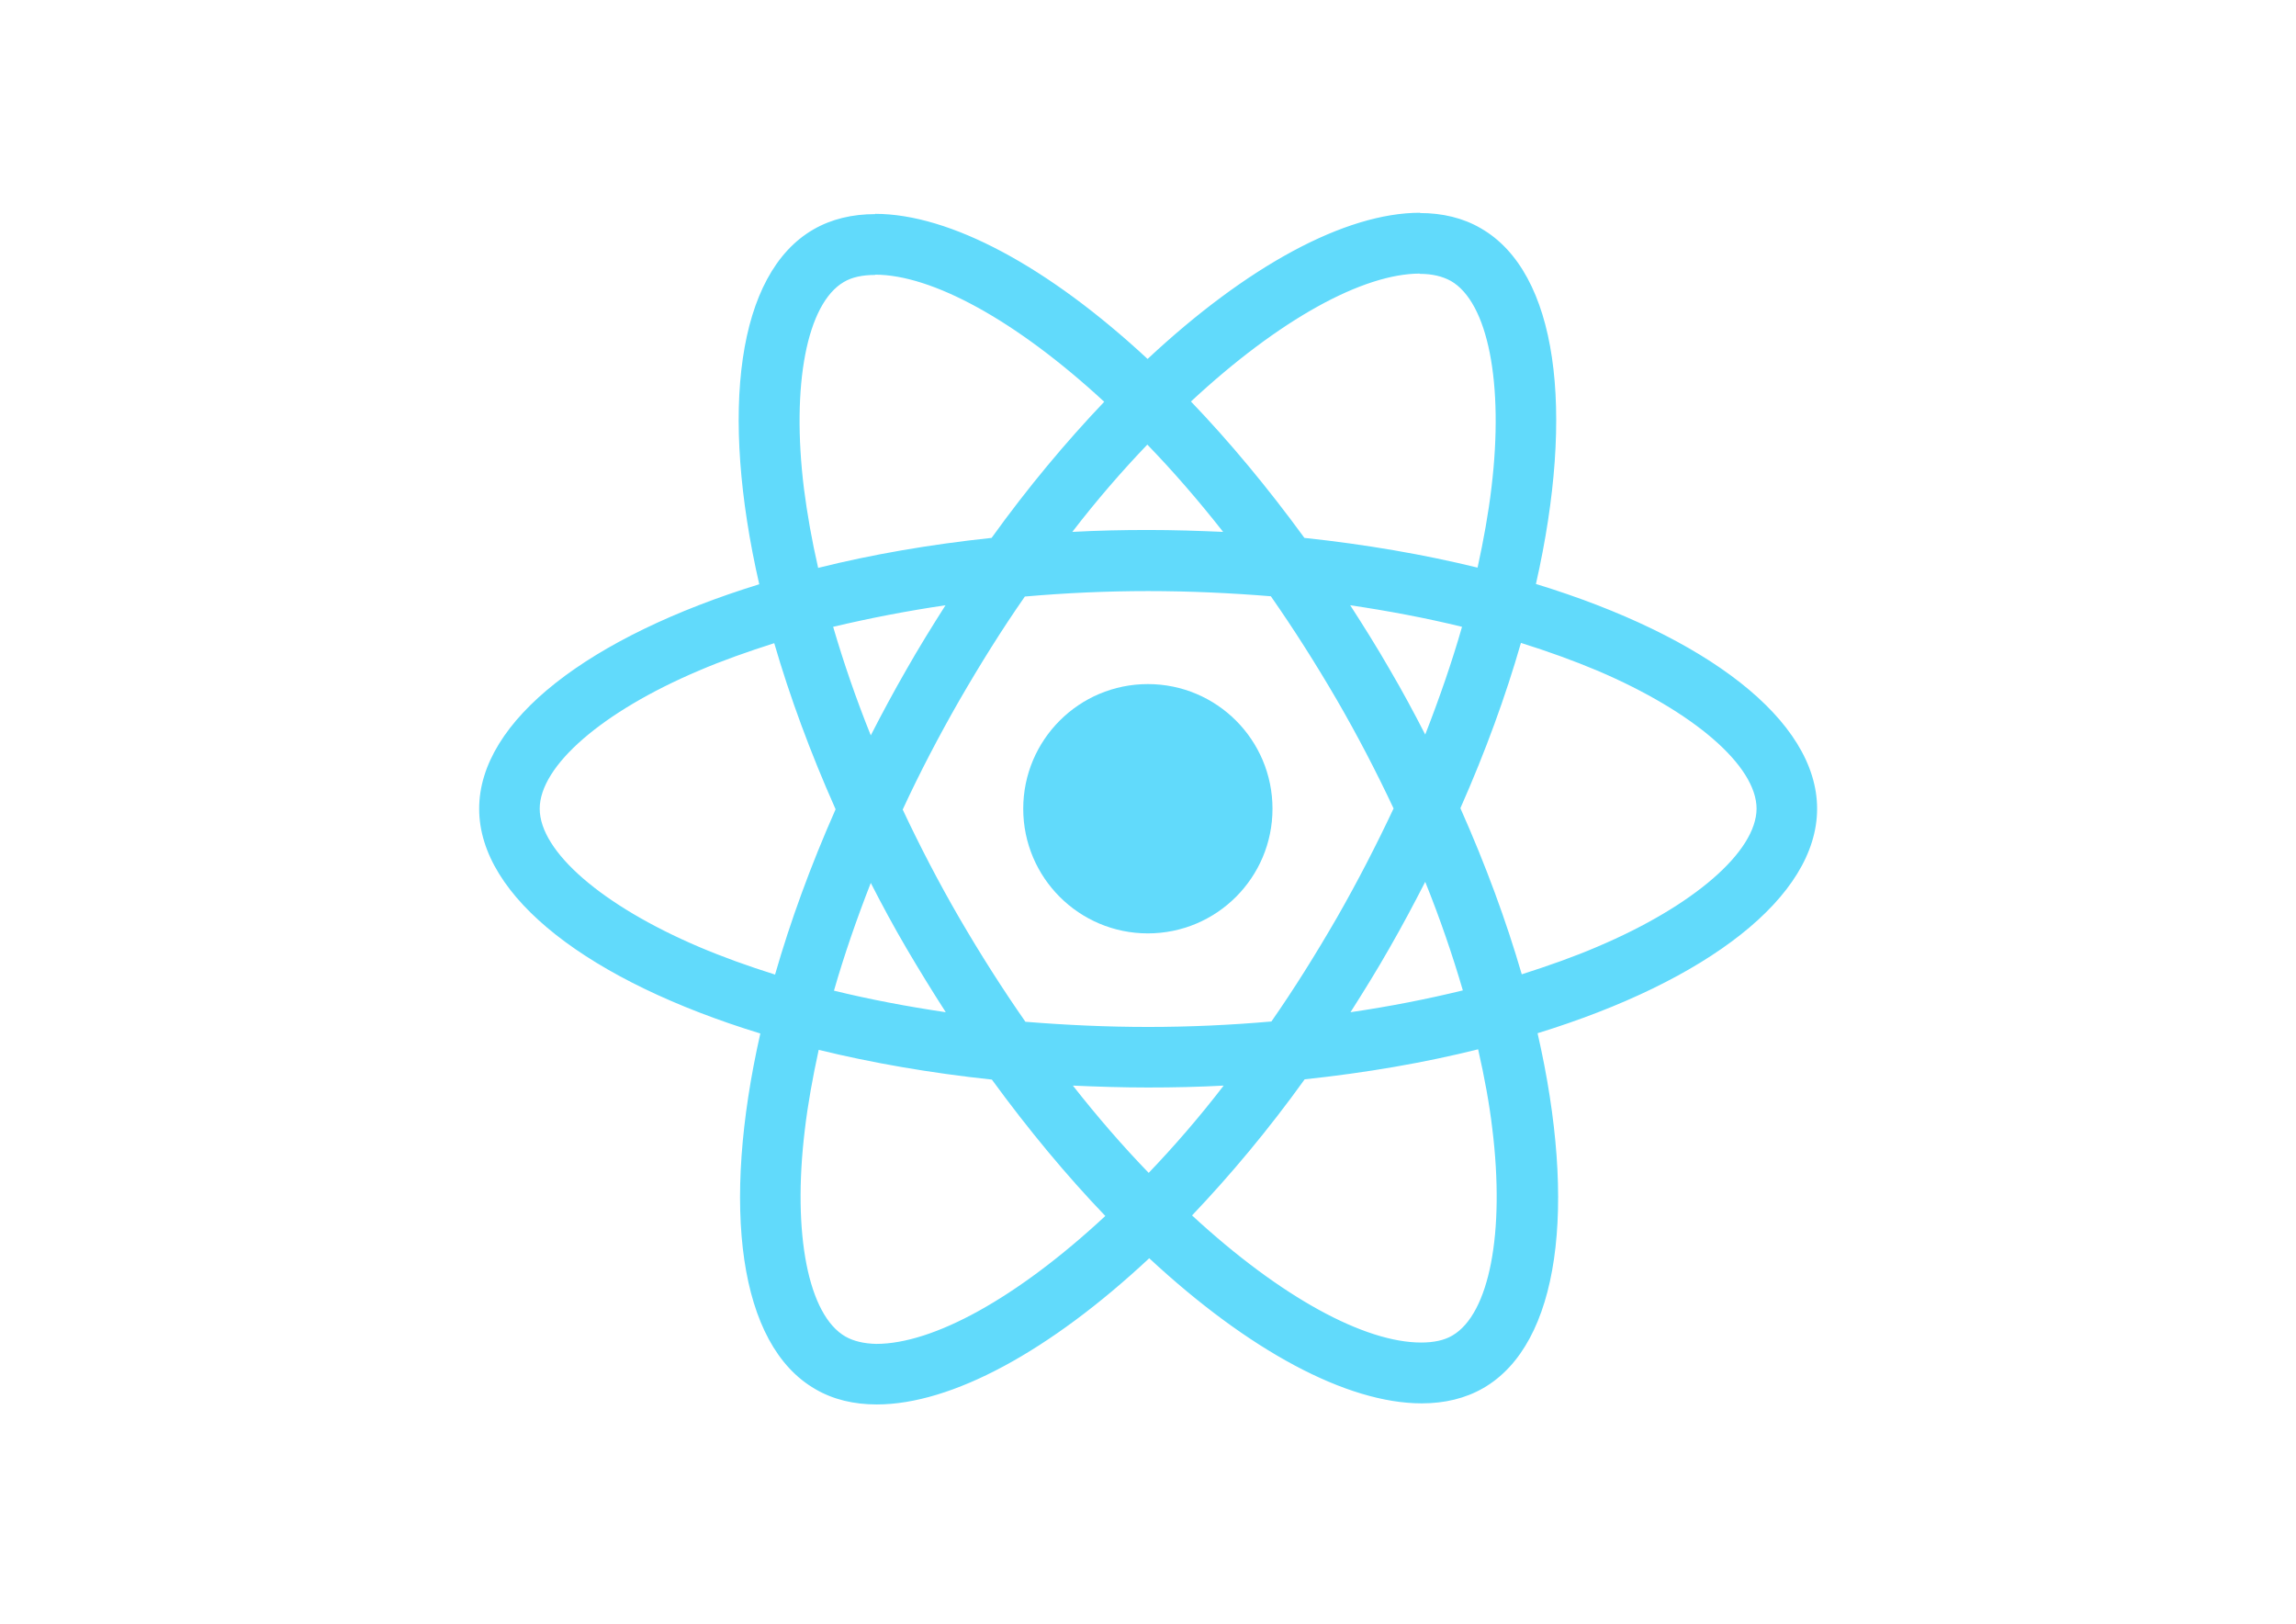
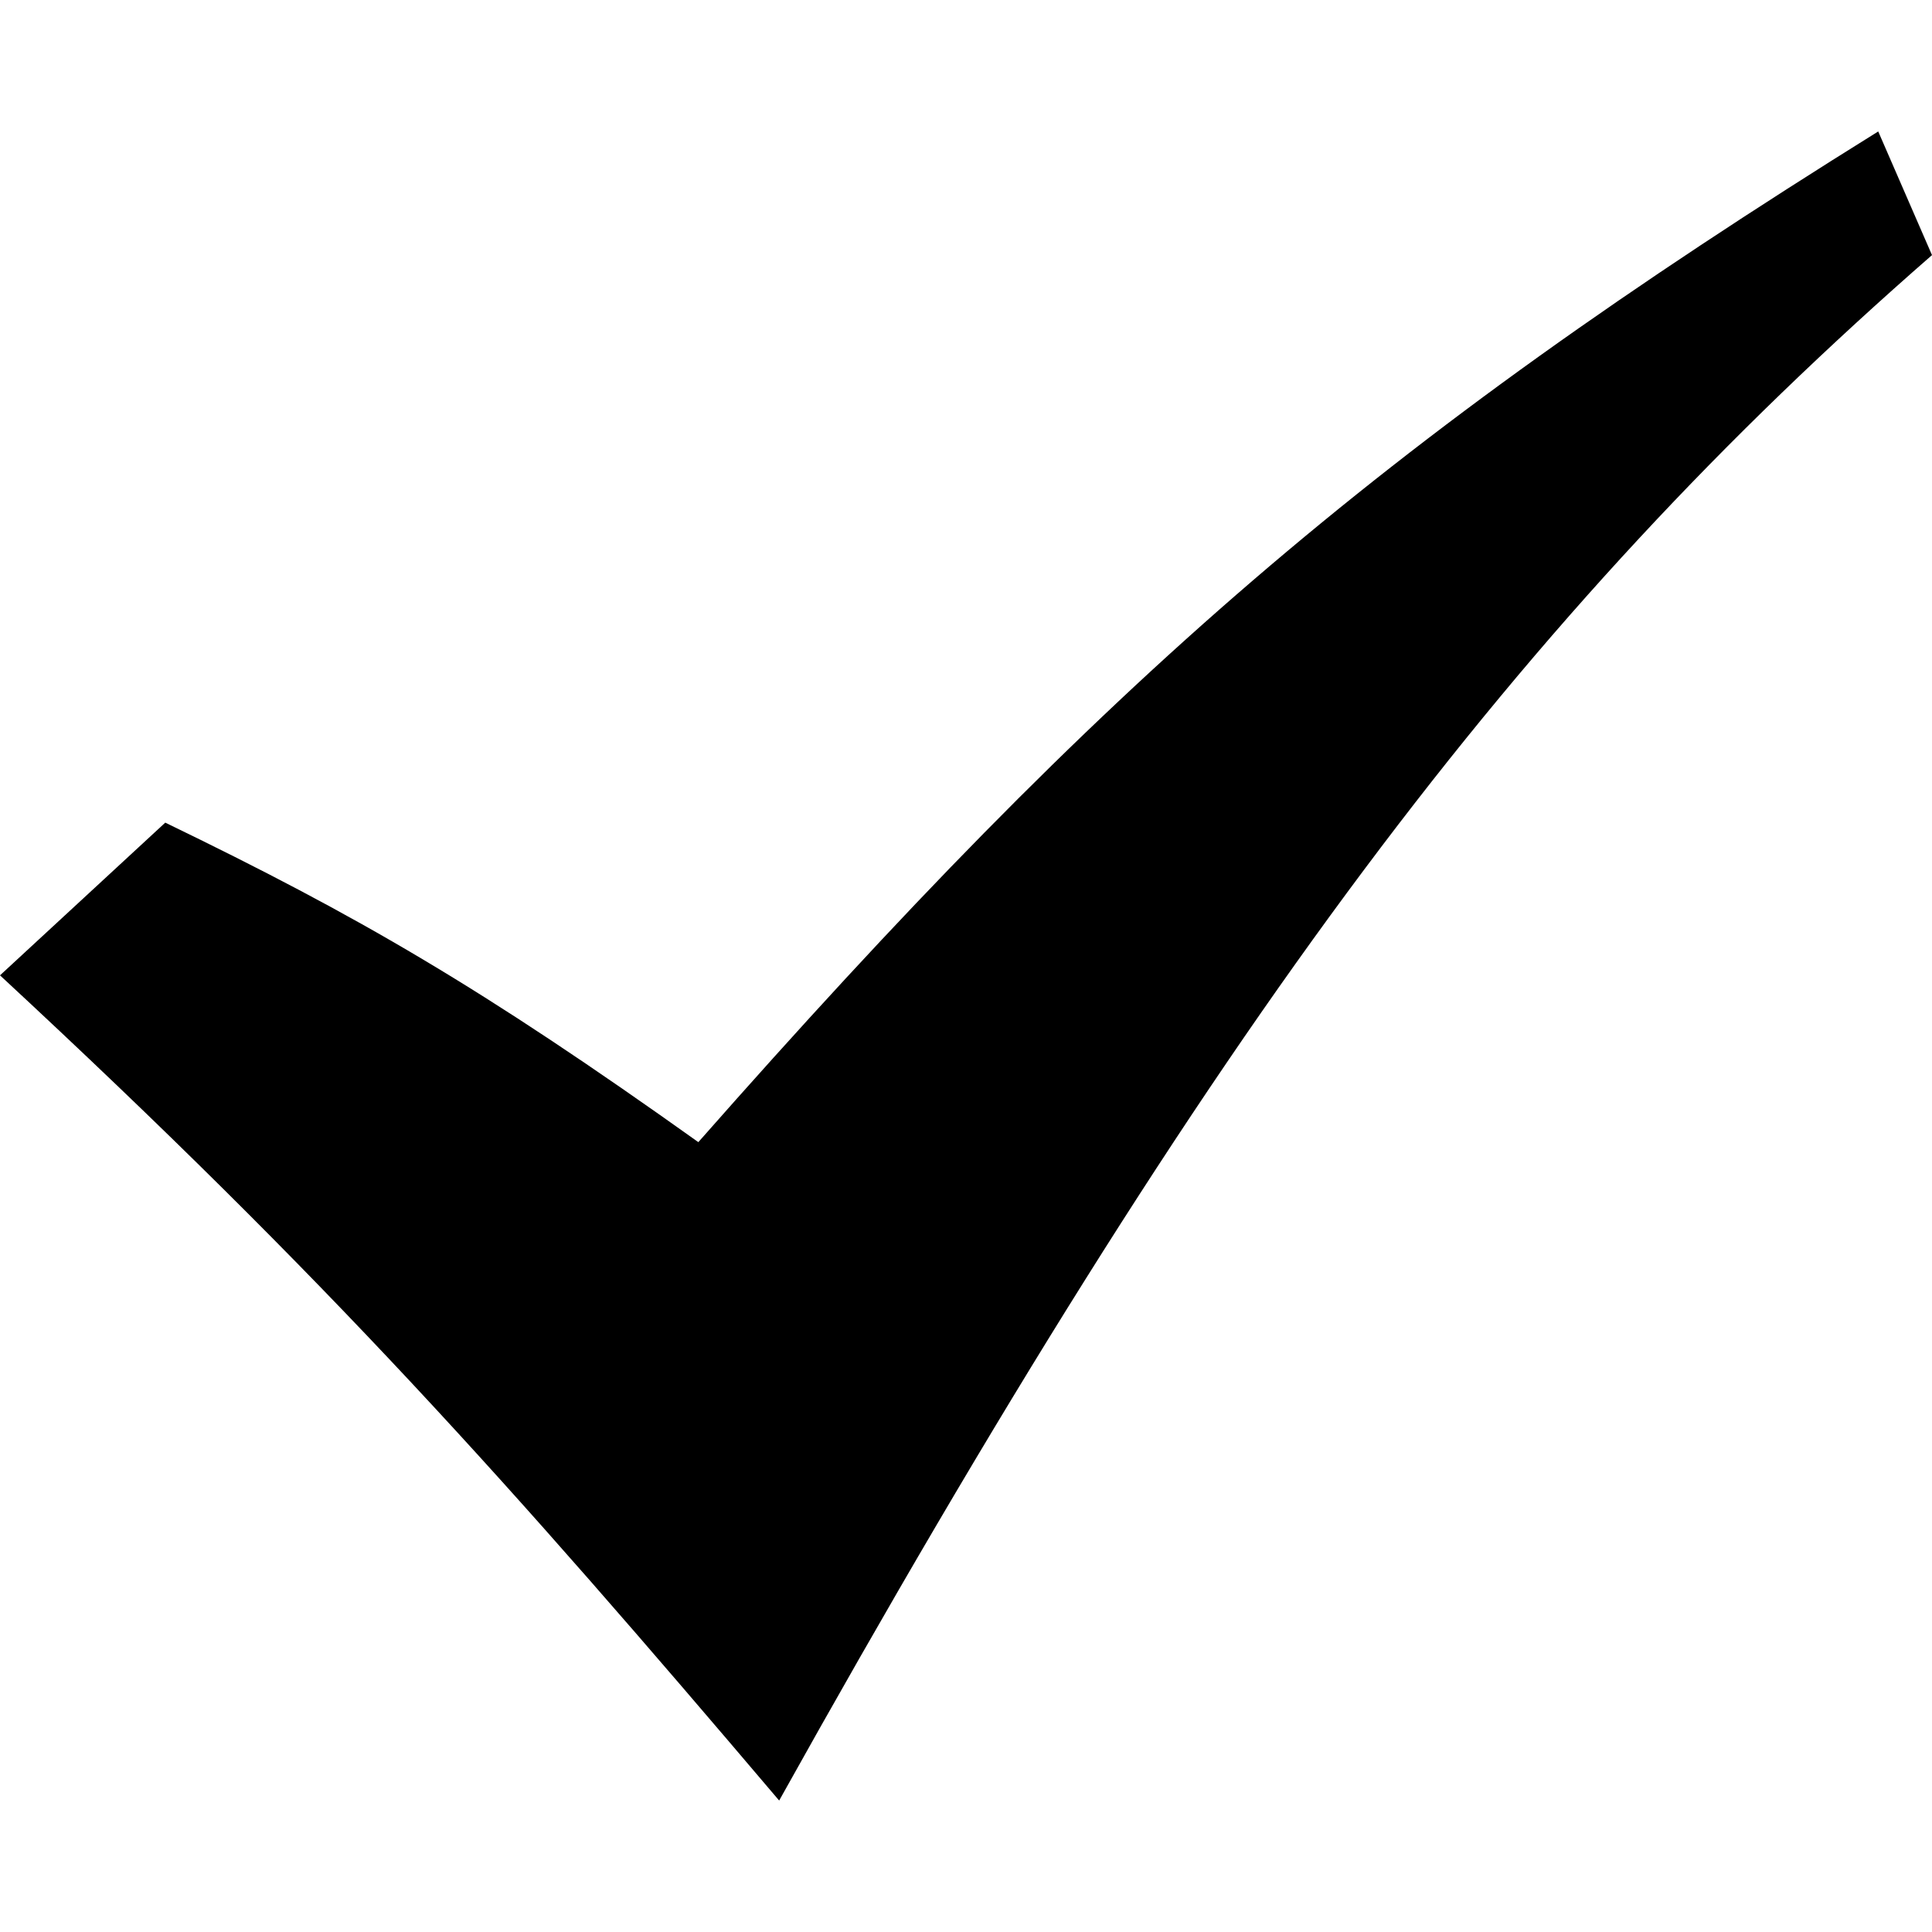
- <svg xmlns="http://www.w3.org/2000/svg" viewBox="0 0 841.9 595.3">
-   <g fill="#61DAFB">
-     <path d="M666.3 296.5c0-32.5-40.7-63.3-103.1-82.4 14.4-63.6 8-114.2-20.2-130.4-6.5-3.8-14.1-5.6-22.4-5.6v22.3c4.6 0 8.3.9 11.4 2.6 13.6 7.8 19.5 37.5 14.9 75.7-1.1 9.4-2.9 19.3-5.1 29.4-19.6-4.8-41-8.5-63.5-10.9-13.5-18.5-27.5-35.3-41.6-50 32.6-30.3 63.2-46.9 84-46.9V78c-27.5 0-63.5 19.6-99.9 53.6-36.4-33.8-72.4-53.2-99.9-53.2v22.3c20.7 0 51.4 16.5 84 46.6-14 14.7-28 31.4-41.3 49.9-22.6 2.4-44 6.1-63.6 11-2.3-10-4-19.7-5.2-29-4.7-38.2 1.1-67.9 14.6-75.8 3-1.8 6.9-2.6 11.5-2.6V78.5c-8.4 0-16 1.8-22.6 5.6-28.1 16.2-34.4 66.7-19.9 130.1-62.2 19.2-102.7 49.9-102.7 82.3 0 32.5 40.7 63.3 103.1 82.4-14.4 63.6-8 114.2 20.2 130.4 6.5 3.8 14.1 5.6 22.5 5.6 27.5 0 63.5-19.6 99.9-53.6 36.4 33.8 72.4 53.2 99.9 53.2 8.4 0 16-1.8 22.6-5.6 28.1-16.2 34.4-66.7 19.9-130.1 62-19.1 102.5-49.9 102.5-82.3zm-130.2-66.7c-3.7 12.9-8.3 26.2-13.5 39.5-4.1-8-8.4-16-13.1-24-4.6-8-9.5-15.8-14.4-23.4 14.2 2.1 27.9 4.7 41 7.9zm-45.8 106.5c-7.8 13.5-15.8 26.3-24.1 38.2-14.9 1.3-30 2-45.2 2-15.1 0-30.2-.7-45-1.9-8.3-11.9-16.4-24.6-24.2-38-7.6-13.1-14.5-26.4-20.8-39.8 6.2-13.4 13.2-26.8 20.7-39.9 7.8-13.5 15.8-26.3 24.1-38.2 14.9-1.3 30-2 45.2-2 15.1 0 30.2.7 45 1.9 8.3 11.9 16.4 24.6 24.2 38 7.6 13.1 14.5 26.4 20.8 39.8-6.3 13.4-13.2 26.8-20.7 39.9zm32.3-13c5.4 13.4 10 26.8 13.8 39.8-13.1 3.2-26.9 5.9-41.2 8 4.9-7.7 9.8-15.6 14.4-23.7 4.6-8 8.9-16.1 13-24.1zM421.2 430c-9.3-9.6-18.6-20.3-27.8-32 9 .4 18.2.7 27.5.7 9.4 0 18.7-.2 27.8-.7-9 11.7-18.3 22.4-27.5 32zm-74.4-58.9c-14.2-2.1-27.9-4.7-41-7.9 3.7-12.9 8.3-26.2 13.5-39.5 4.1 8 8.4 16 13.1 24 4.7 8 9.5 15.8 14.4 23.4zM420.7 163c9.3 9.6 18.6 20.3 27.8 32-9-.4-18.2-.7-27.5-.7-9.4 0-18.7.2-27.8.7 9-11.7 18.3-22.4 27.5-32zm-74 58.9c-4.9 7.7-9.8 15.6-14.4 23.7-4.6 8-8.9 16-13 24-5.4-13.4-10-26.8-13.8-39.8 13.1-3.1 26.9-5.8 41.2-7.9zm-90.5 125.2c-35.4-15.1-58.3-34.9-58.3-50.6 0-15.7 22.9-35.6 58.3-50.6 8.6-3.7 18-7 27.7-10.1 5.7 19.6 13.2 40 22.5 60.9-9.2 20.8-16.6 41.1-22.2 60.6-9.9-3.1-19.3-6.5-28-10.2zM310 490c-13.6-7.8-19.5-37.5-14.9-75.7 1.1-9.4 2.9-19.3 5.1-29.4 19.6 4.8 41 8.5 63.5 10.9 13.5 18.5 27.5 35.3 41.6 50-32.6 30.3-63.2 46.9-84 46.9-4.5-.1-8.3-1-11.3-2.7zm237.2-76.2c4.7 38.2-1.1 67.9-14.6 75.8-3 1.8-6.9 2.6-11.5 2.6-20.7 0-51.4-16.5-84-46.6 14-14.7 28-31.4 41.3-49.9 22.6-2.4 44-6.1 63.6-11 2.3 10.1 4.1 19.8 5.2 29.1zm38.5-66.7c-8.6 3.7-18 7-27.7 10.1-5.7-19.6-13.2-40-22.5-60.9 9.2-20.8 16.6-41.1 22.2-60.6 9.9 3.1 19.3 6.5 28.1 10.2 35.4 15.1 58.3 34.9 58.3 50.6-.1 15.7-23 35.6-58.4 50.6zM320.8 78.4z" />
-     <circle cx="420.9" cy="296.5" r="45.7" />
-     <path d="M520.5 78.1z" />
-   </g>
+ <svg xmlns="http://www.w3.org/2000/svg" width="24" height="24" viewBox="0 0 24 24">
+   <path d="M0 12.116l2.053-1.897c2.401 1.162 3.924 2.045 6.622 3.969 5.073-5.757 8.426-8.678 14.657-12.555l.668 1.536c-5.139 4.484-8.902 9.479-14.321 19.198-3.343-3.936-5.574-6.446-9.679-10.251z" />
</svg>
